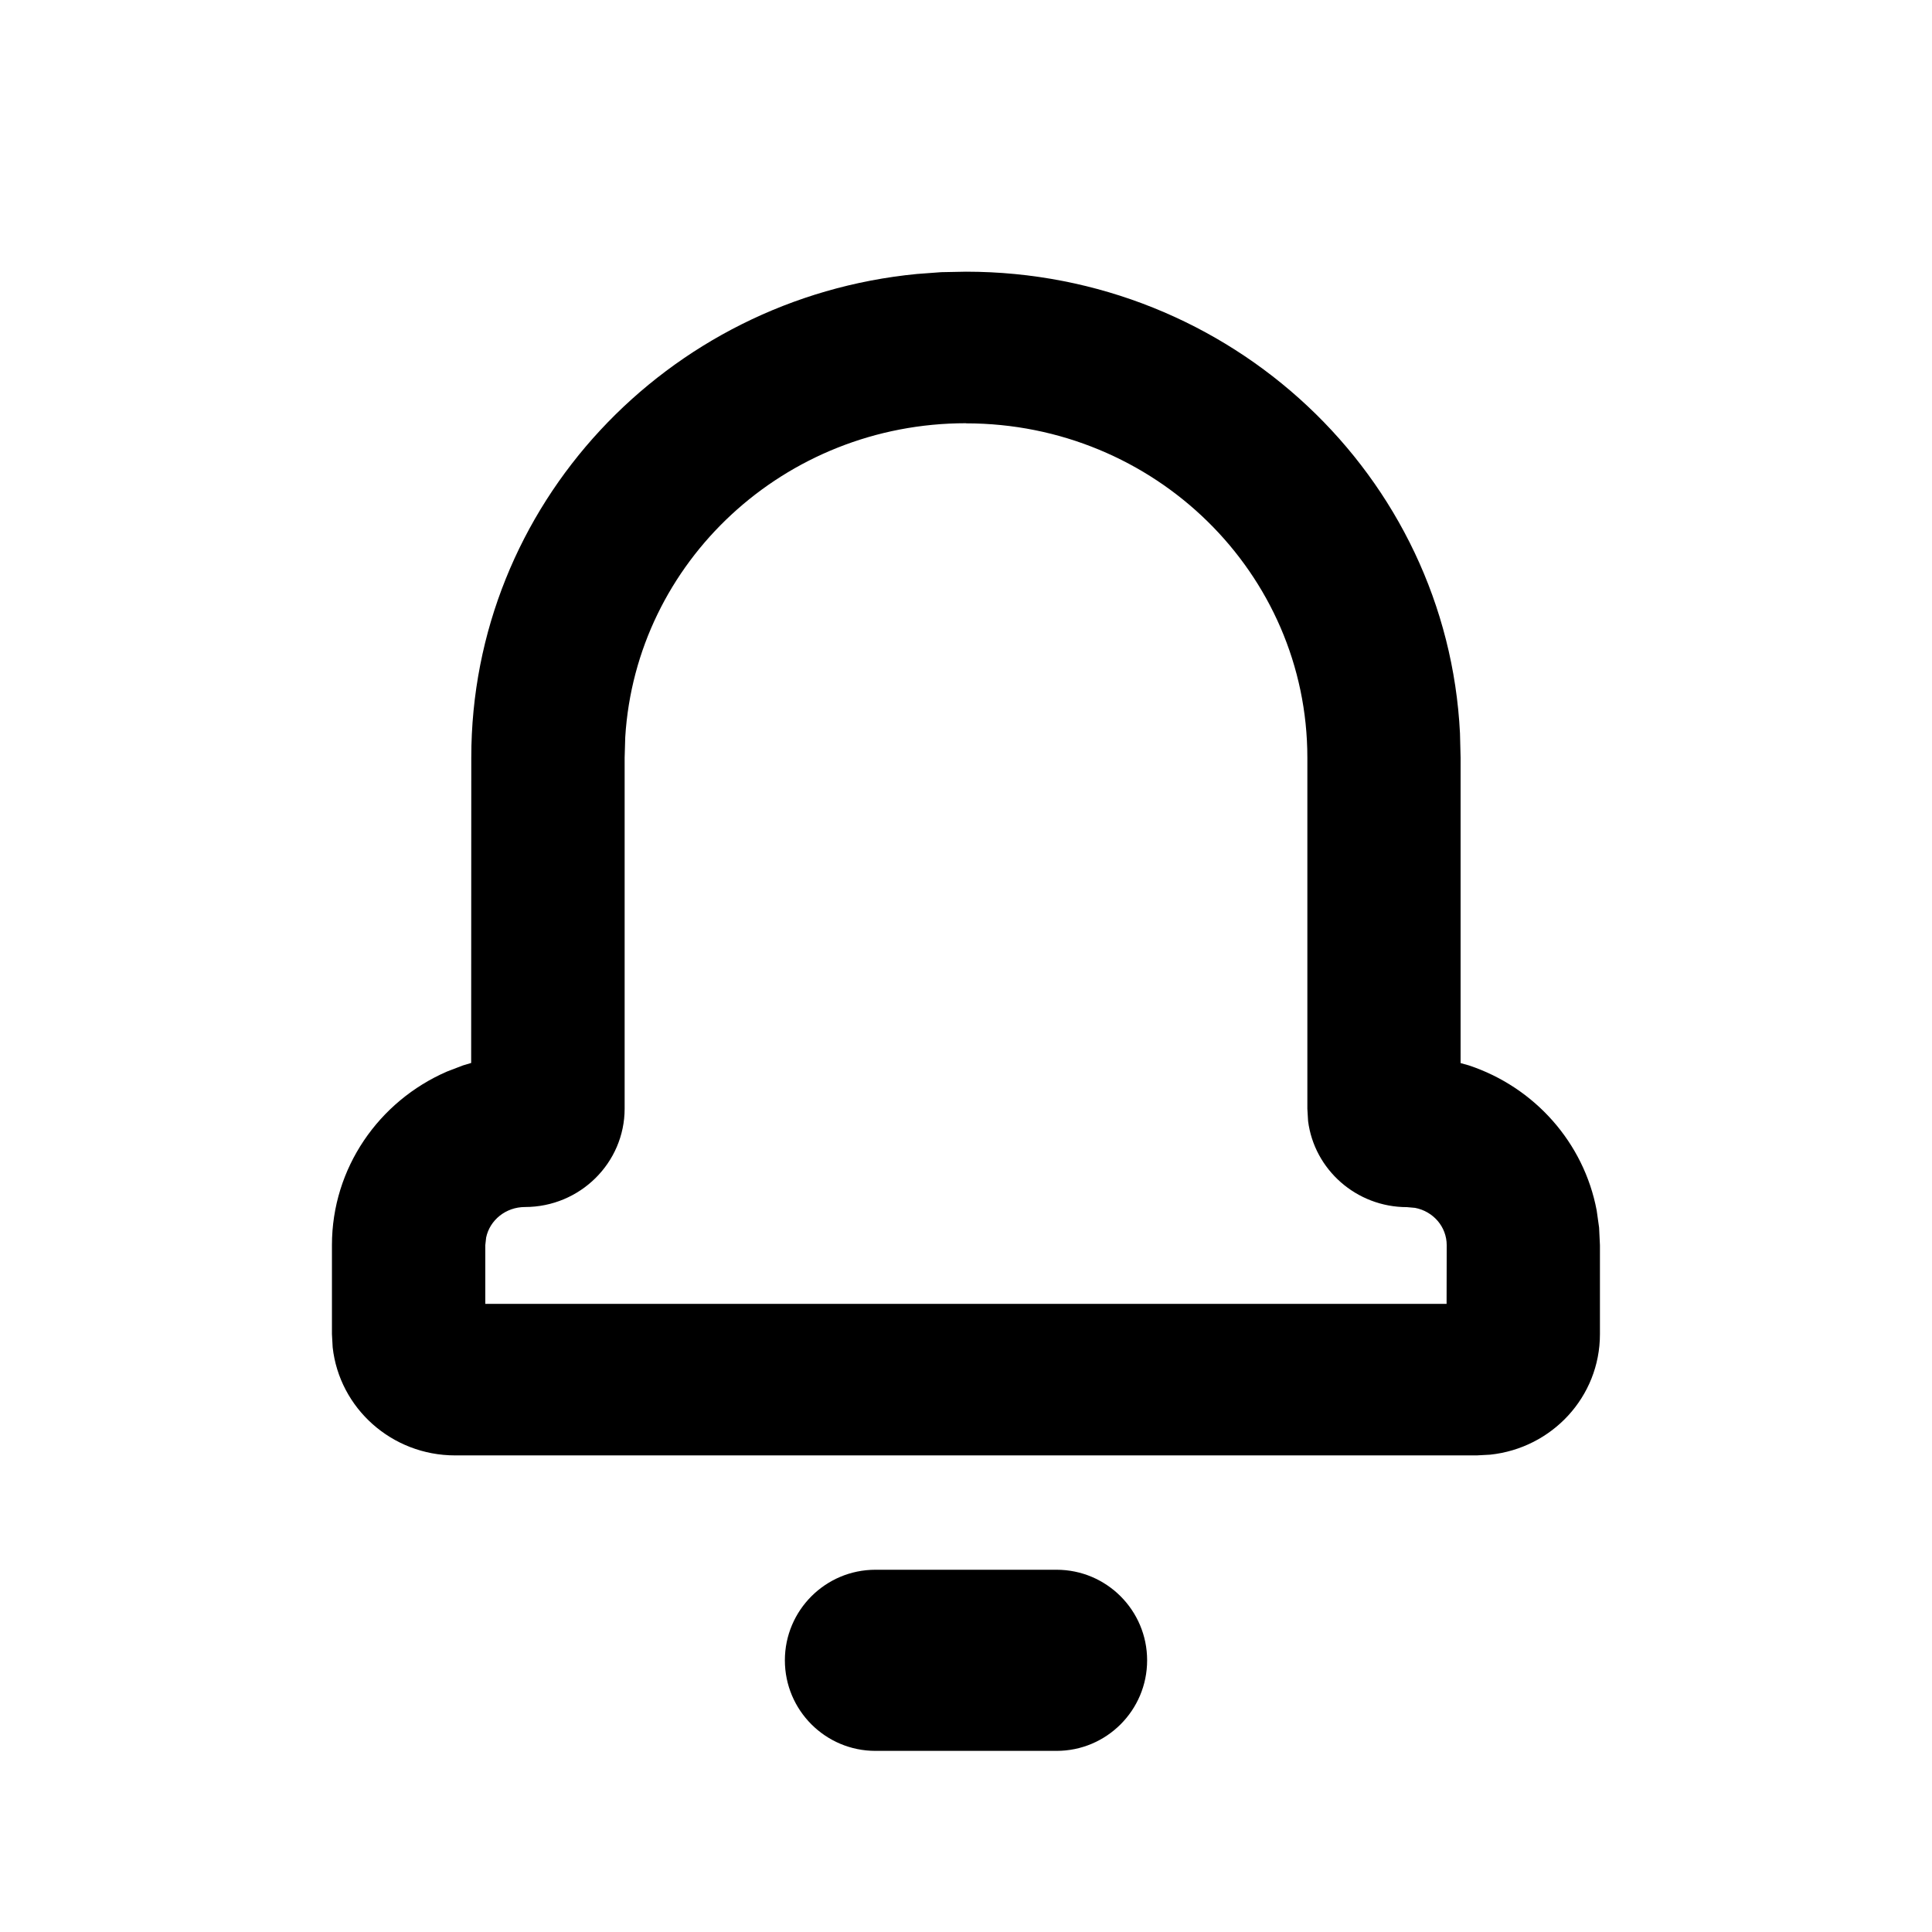
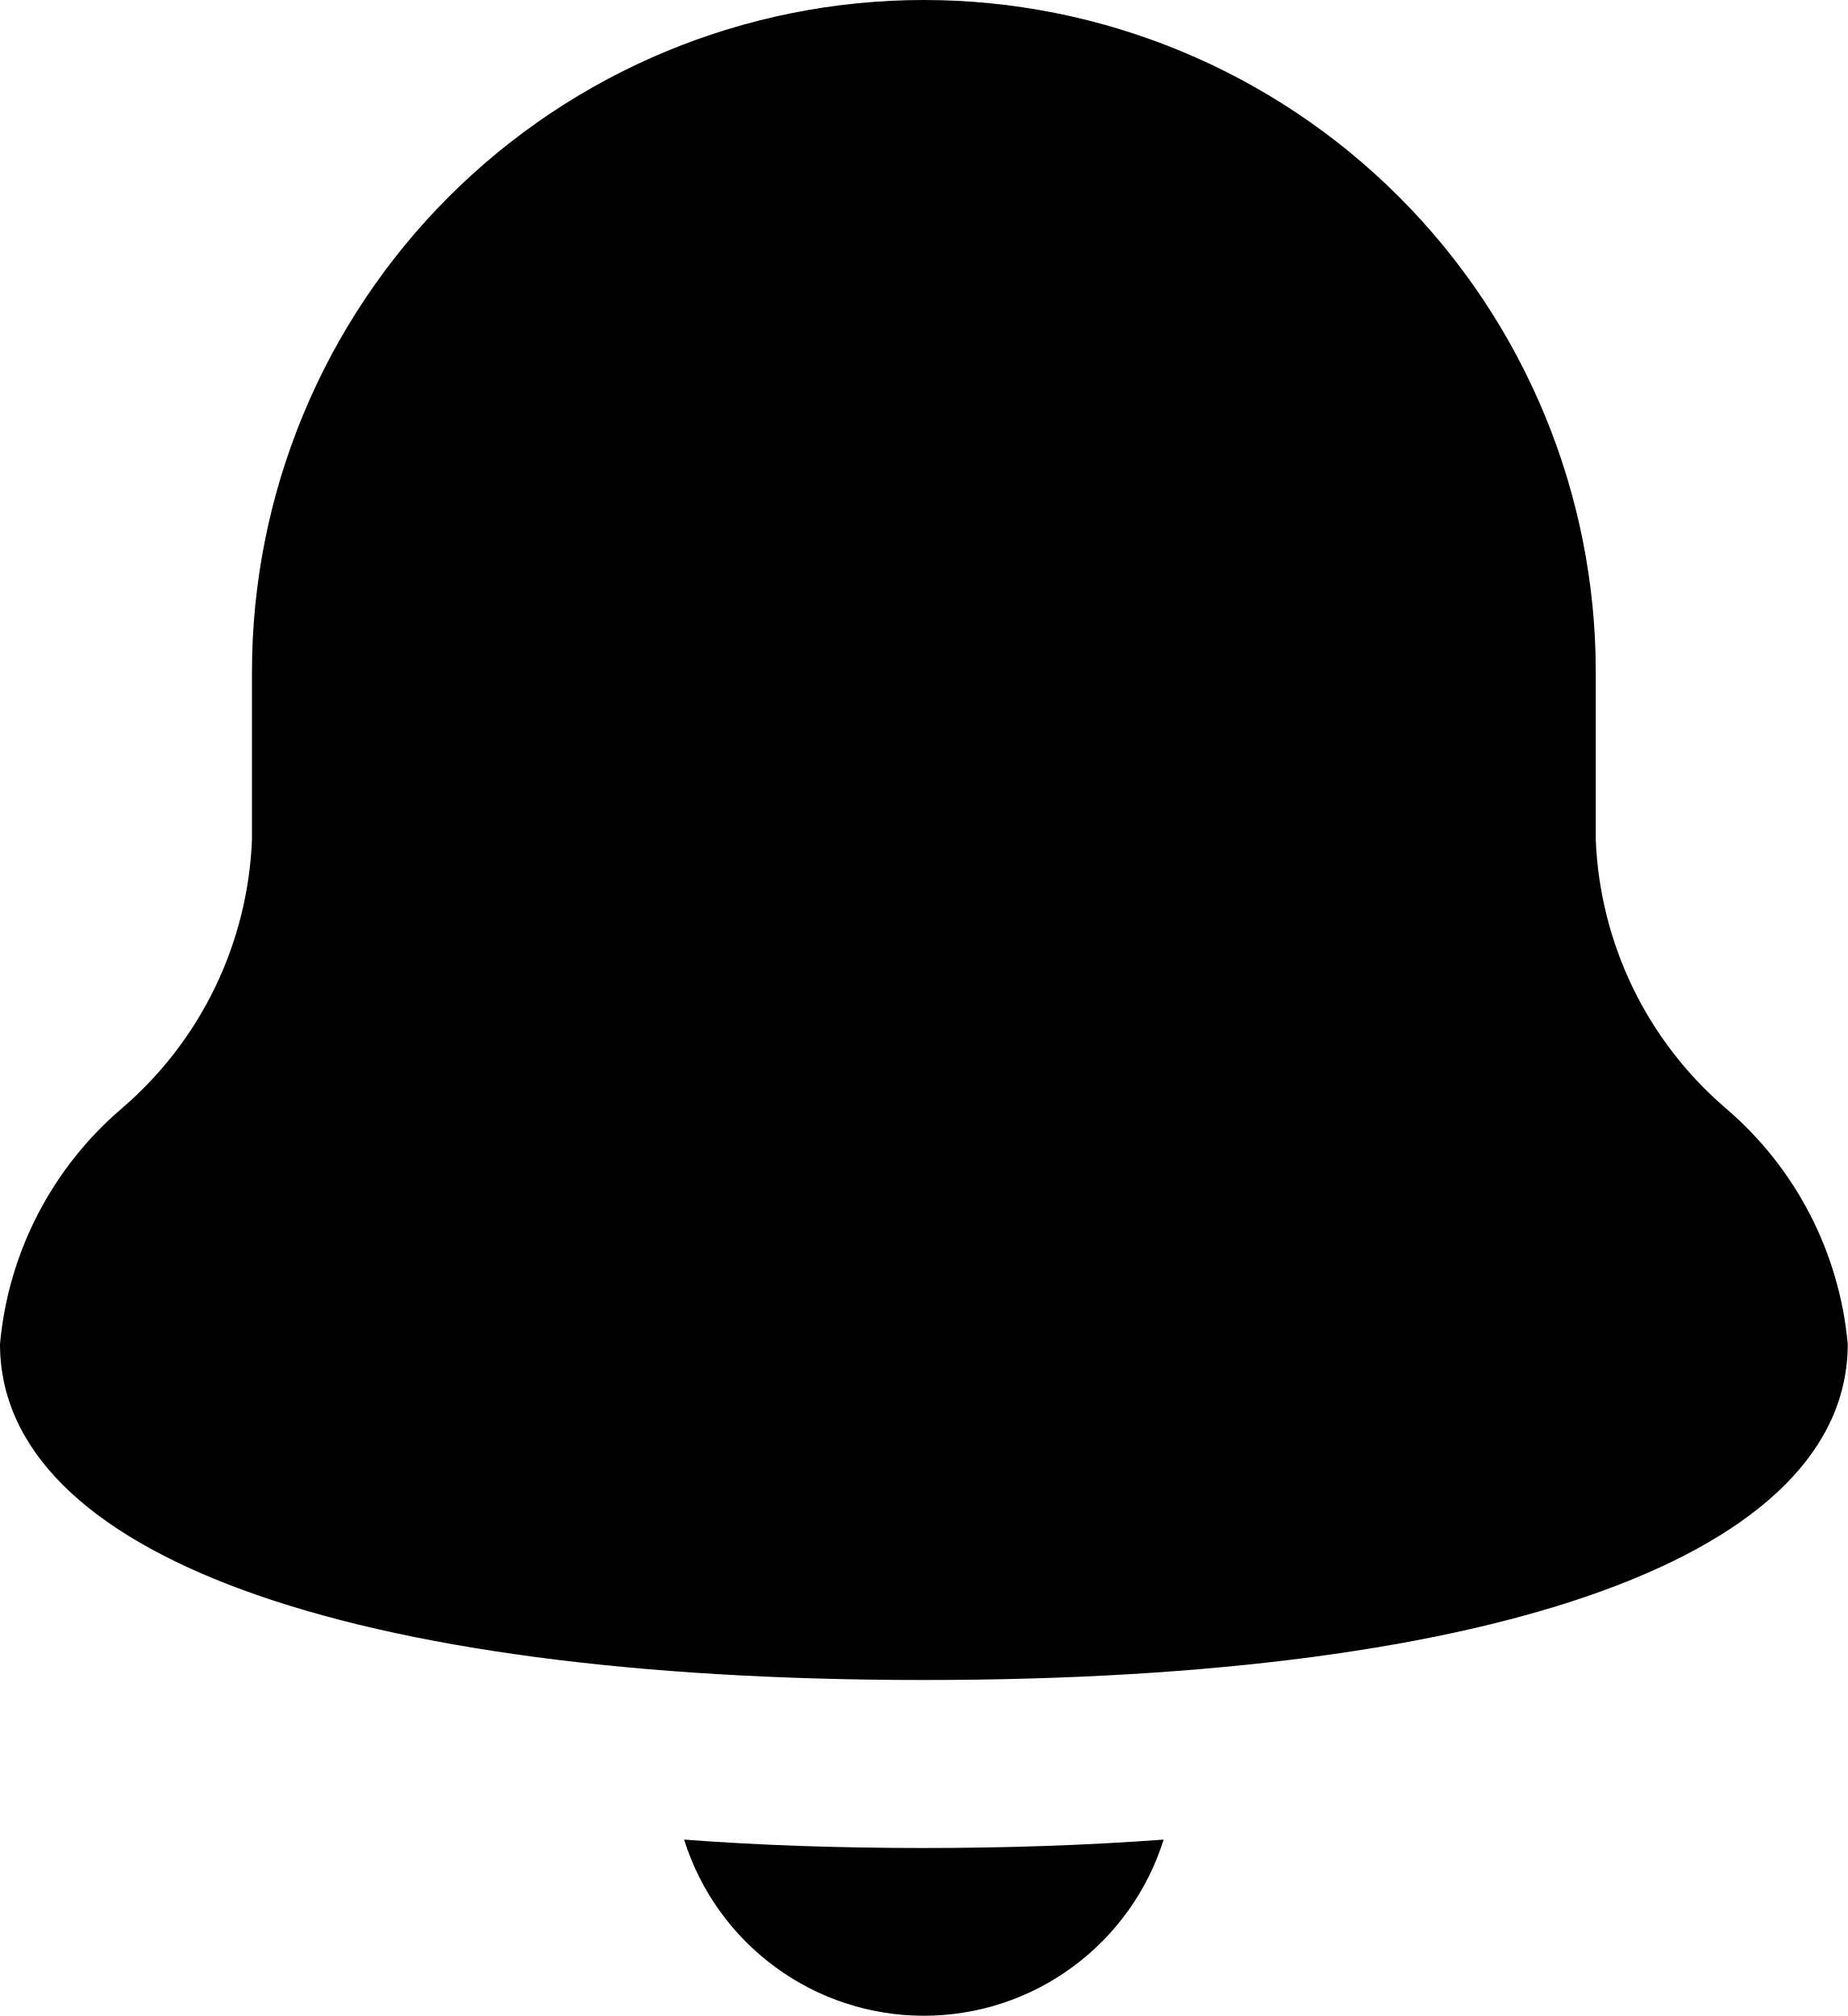
- <svg xmlns="http://www.w3.org/2000/svg" height="16" viewBox="0 0 16 16" width="16">
-   <path d="m7.25 13h1.5c.414 0 .75.336.75.75s-.336.75-.75.75h-1.5c-.414 0-.75-.336-.75-.75s.336-.75.75-.75zm.75-10.75c2.193 0 3.985 1.693 4.091 3.823l.005.201-0 2.53.068.019c.545.181.953.64 1.059 1.201l.02.142.007.146v.737c0 .52-.398.944-.909.998l-.111.006h-8.461c-.525 0-.958-.391-1.014-.895l-.006-.11v-.737c0-.637.388-1.192.953-1.437l.133-.051.067-.02.001-2.53c0-2.089 1.619-3.804 3.69-4.004l.202-.015zm0 1.255c-1.505 0-2.733 1.15-2.822 2.6l-.005.169v2.907c0 .45-.371.815-.825.815-.16 0-.292.109-.322.253l-.007.063-0.0.486h7.961l.001-.486c0-.152-.111-.28-.262-.309l-.067-.006c-.419 0-.768-.311-.819-.713l-.006-.102v-2.907c0-1.528-1.264-2.769-2.827-2.769z" fill-rule="evenodd" />
+ <svg xmlns="http://www.w3.org/2000/svg" width="22" height="24" viewBox="0 0 22 24">
+   <path d="M19 10V8C19 5.878 18.157 3.843 16.657 2.343C15.157 0.843 13.122 0 11 0C8.878 0 6.843 0.843 5.343 2.343C3.843 3.843 3 5.878 3 8V10C2.975 10.61 2.825 11.208 2.559 11.758C2.293 12.307 1.916 12.796 1.453 13.193C0.62 13.903 0.099 14.91 0 16C0 18.5 4.112 20 11 20C17.888 20 22 18.5 22 16C21.901 14.91 21.38 13.903 20.547 13.193C20.084 12.796 19.707 12.307 19.441 11.758C19.175 11.208 19.025 10.61 19 10Z" fill-rule="evenodd" />
+   <path d="M8.145 21.9C8.336 22.508 8.715 23.039 9.229 23.416C9.742 23.794 10.363 23.997 11 23.997C11.637 23.997 12.258 23.794 12.771 23.416C13.285 23.039 13.664 22.508 13.855 21.9C12.961 21.966 12.011 22 11 22C9.989 22 9.039 21.968 8.145 21.9Z" fill-rule="evenodd" />
</svg>
